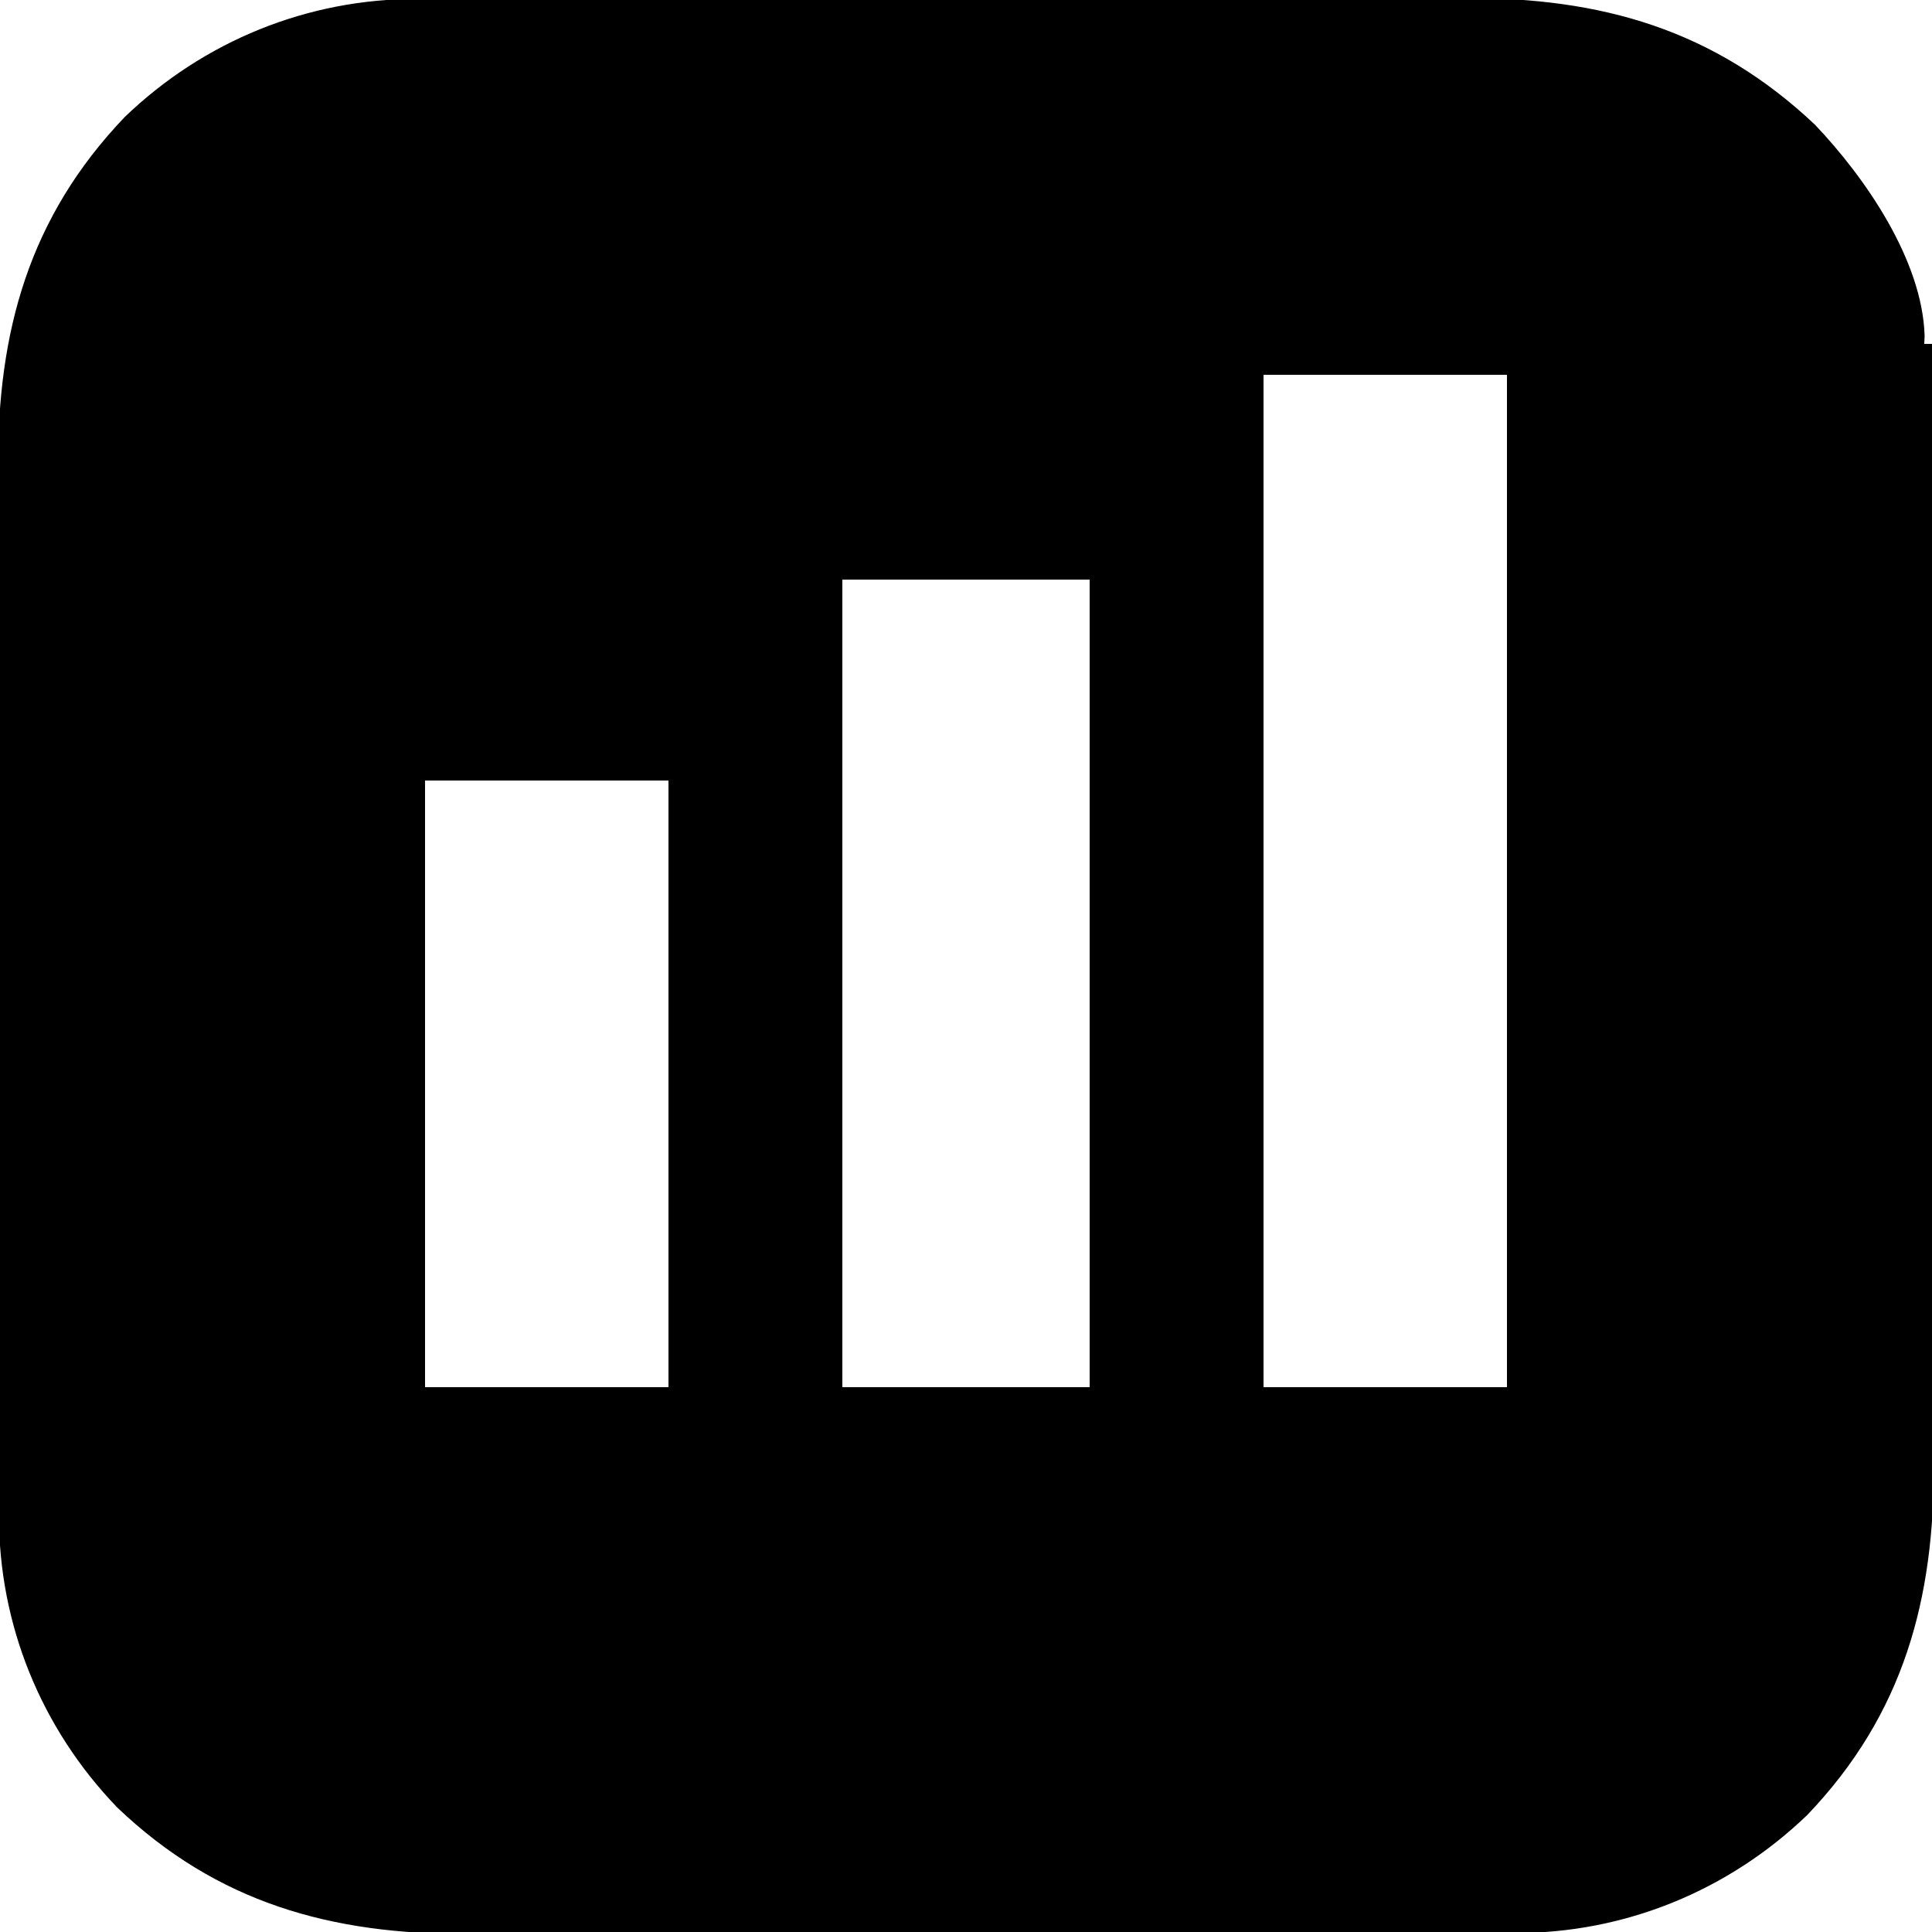
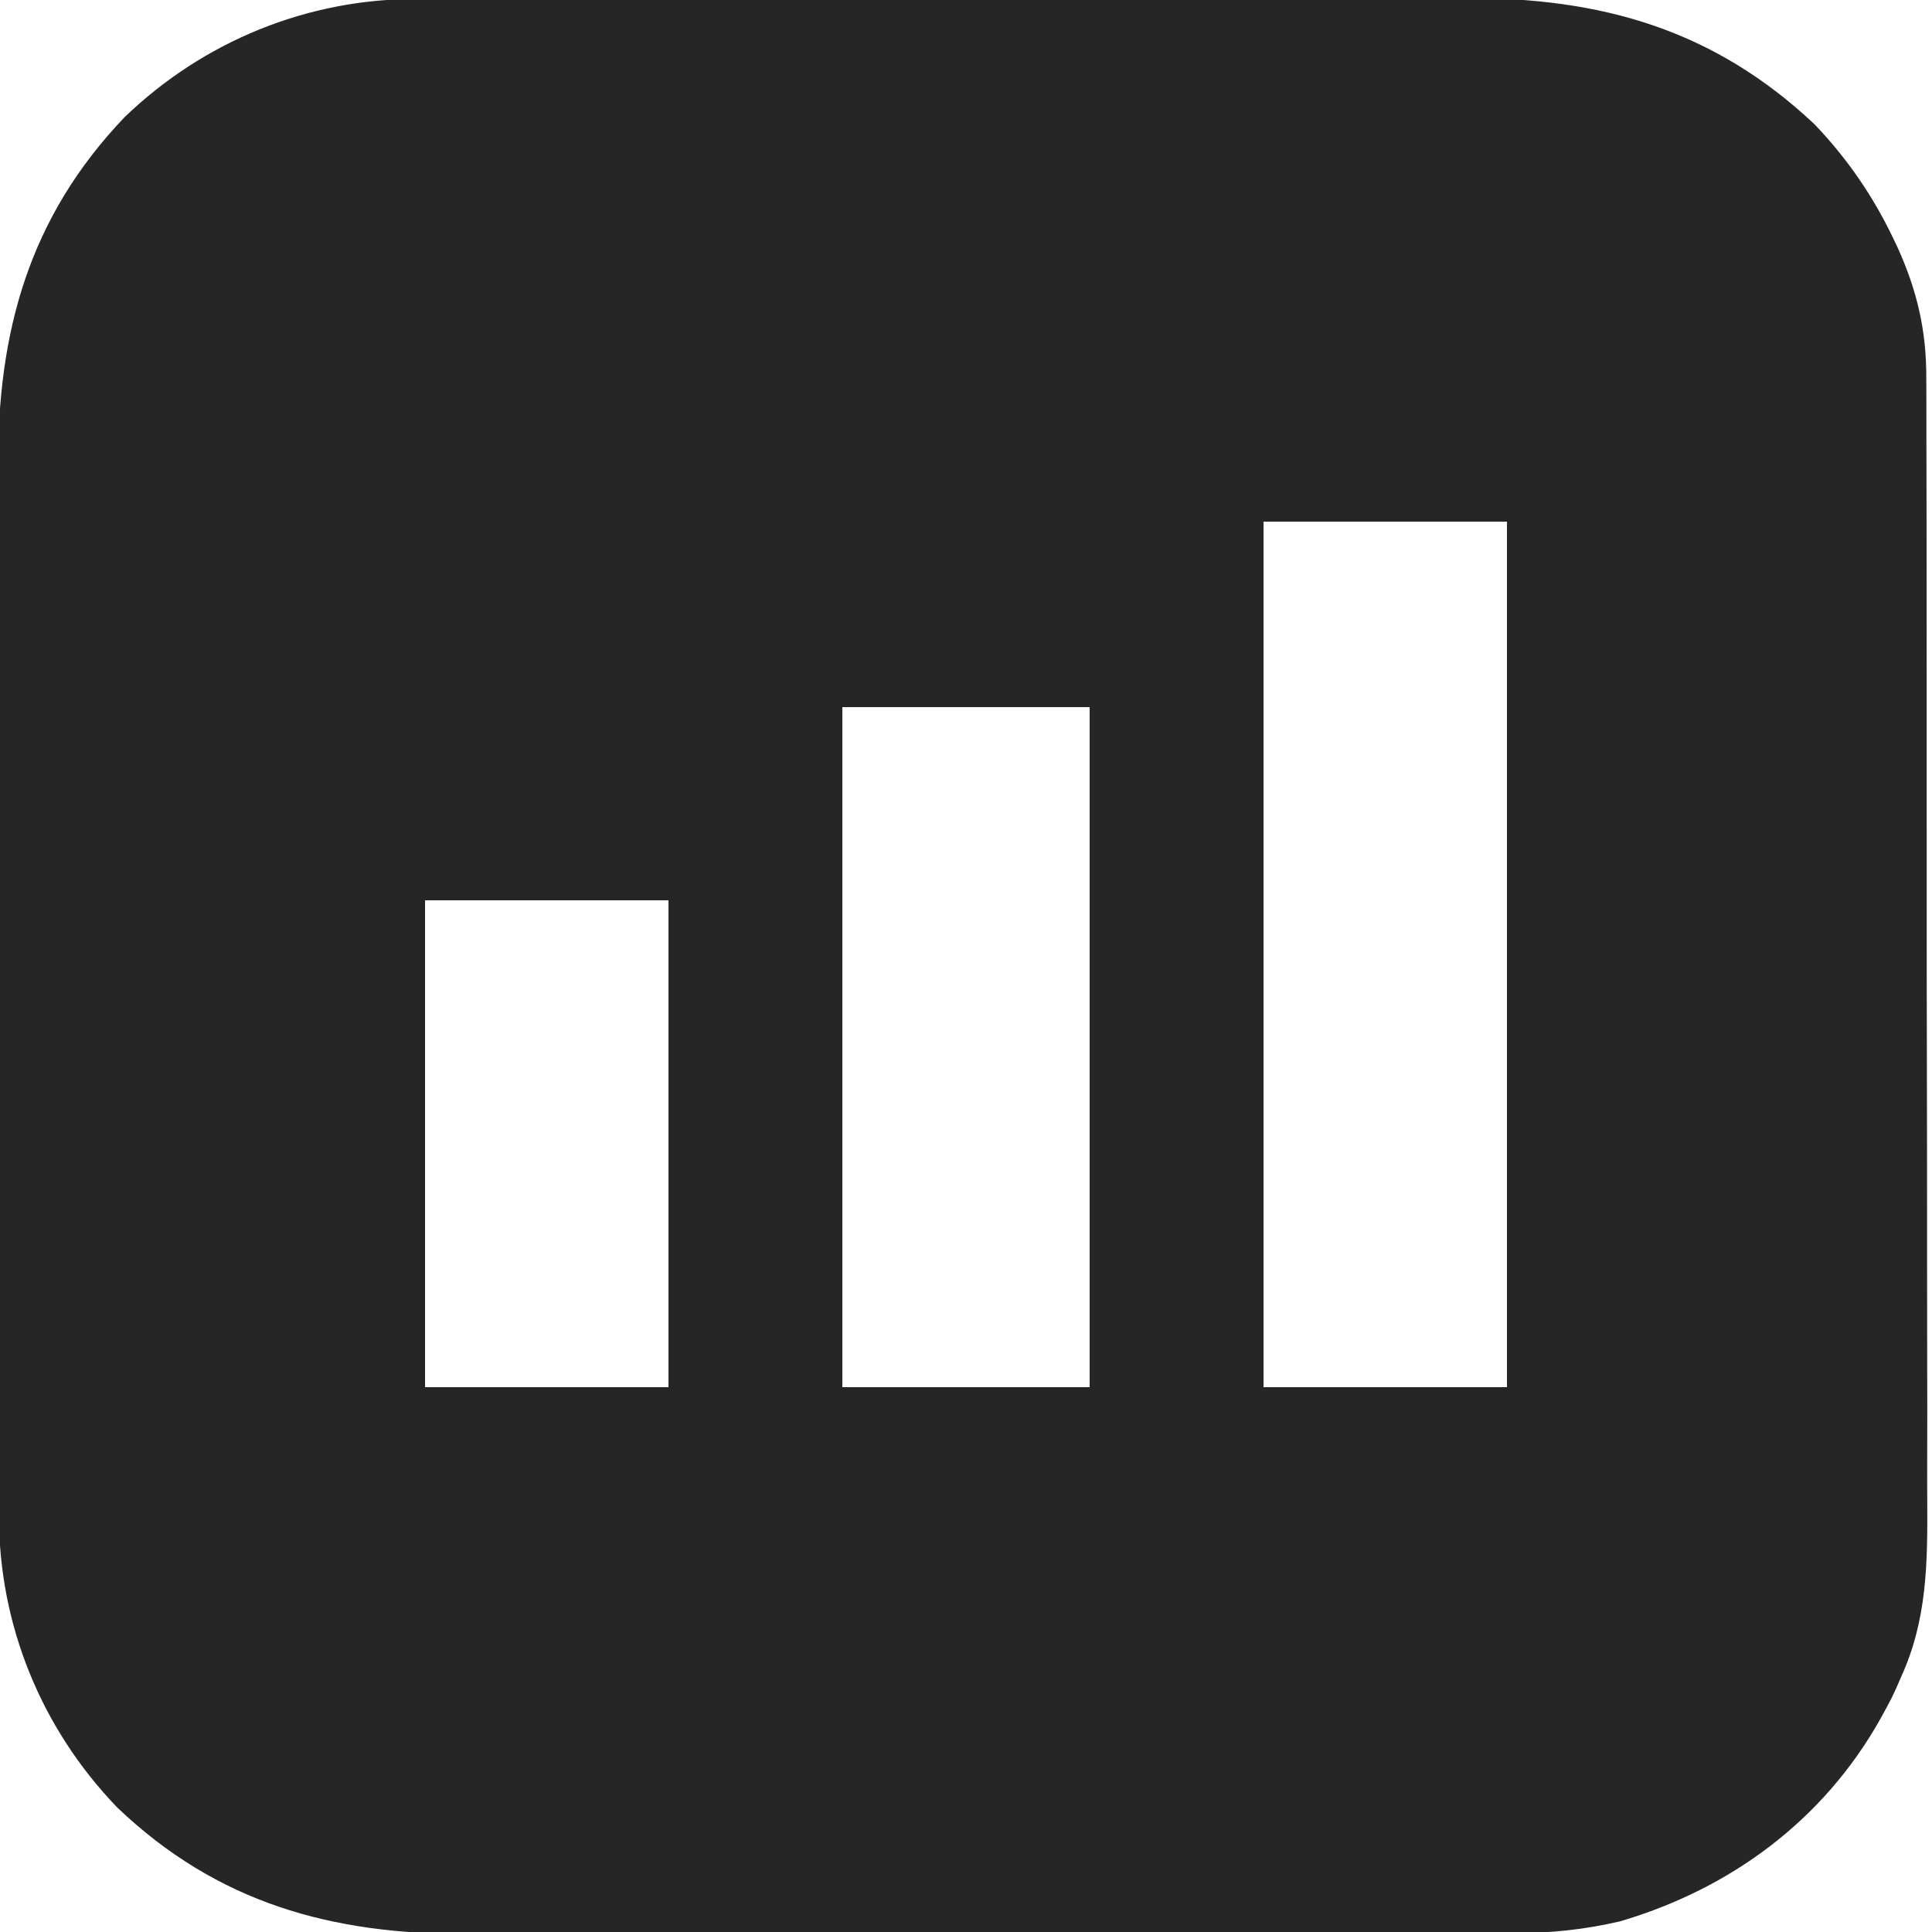
<svg xmlns="http://www.w3.org/2000/svg" version="1.1" width="500" height="500">
-   <path d="M0 0 C1.263 -0.005 2.525 -0.009 3.826 -0.014 C7.301 -0.026 10.776 -0.026 14.251 -0.023 C18.01 -0.023 21.77 -0.034 25.529 -0.043 C32.885 -0.06 40.24 -0.066 47.595 -0.067 C53.58 -0.068 59.564 -0.072 65.549 -0.078 C82.547 -0.096 99.546 -0.105 116.544 -0.103 C117.459 -0.103 118.374 -0.103 119.317 -0.103 C120.691 -0.103 120.691 -0.103 122.093 -0.103 C136.927 -0.102 151.762 -0.121 166.596 -0.149 C181.858 -0.178 197.121 -0.192 212.383 -0.19 C220.939 -0.19 229.496 -0.195 238.052 -0.217 C245.339 -0.235 252.626 -0.239 259.914 -0.226 C263.624 -0.219 267.335 -0.219 271.045 -0.236 C306.452 -0.393 335.6 7.885 361.717 32.517 C374.734 46.187 389.503 67.559 390.119 87.119 C390.09 87.828 390.06 88.537 390.03 89.267 C390.69 89.267 391.35 89.267 392.03 89.267 C392.121 129.218 392.192 169.168 392.234 209.118 C392.239 213.841 392.244 218.565 392.249 223.288 C392.25 224.229 392.251 225.169 392.252 226.138 C392.27 241.335 392.301 256.532 392.338 271.729 C392.376 287.339 392.398 302.949 392.406 318.559 C392.411 328.181 392.429 337.802 392.461 347.423 C392.482 354.033 392.489 360.644 392.484 367.254 C392.481 371.06 392.485 374.865 392.506 378.671 C392.698 414.17 384.697 443.867 359.78 469.955 C339.322 489.641 312.432 500.61 284.059 500.535 C282.796 500.539 281.534 500.544 280.233 500.549 C276.758 500.561 273.283 500.561 269.808 500.558 C266.049 500.558 262.289 500.569 258.53 500.578 C251.174 500.595 243.819 500.6 236.464 500.602 C230.479 500.602 224.495 500.607 218.51 500.613 C201.512 500.631 184.513 500.64 167.515 500.638 C166.6 500.638 165.685 500.638 164.742 500.638 C163.368 500.638 163.368 500.638 161.966 500.638 C147.132 500.637 132.297 500.656 117.463 500.684 C102.201 500.713 86.938 500.727 71.676 500.725 C63.12 500.724 54.563 500.73 46.007 500.751 C38.72 500.77 31.433 500.774 24.145 500.76 C20.435 500.754 16.724 500.754 13.014 500.771 C-22.222 500.927 -51.786 492.728 -77.658 468.017 C-97.344 447.56 -108.314 420.67 -108.238 392.297 C-108.242 391.034 -108.247 389.772 -108.252 388.471 C-108.264 384.996 -108.264 381.521 -108.261 378.046 C-108.261 374.287 -108.272 370.527 -108.281 366.768 C-108.298 359.412 -108.303 352.057 -108.305 344.702 C-108.306 338.717 -108.31 332.733 -108.316 326.748 C-108.334 309.75 -108.343 292.751 -108.341 275.753 C-108.341 274.838 -108.341 273.923 -108.341 272.98 C-108.341 272.064 -108.341 271.148 -108.341 270.204 C-108.34 255.37 -108.359 240.535 -108.387 225.701 C-108.416 210.439 -108.43 195.176 -108.428 179.914 C-108.428 171.358 -108.433 162.801 -108.455 154.245 C-108.473 146.958 -108.477 139.671 -108.464 132.383 C-108.457 128.672 -108.457 124.962 -108.474 121.251 C-108.63 86.016 -100.431 56.452 -75.72 30.58 C-55.263 10.894 -28.373 -0.076 0 0 Z M219.03 97.267 C219.03 183.727 219.03 270.187 219.03 359.267 C239.82 359.267 260.61 359.267 282.03 359.267 C282.03 272.807 282.03 186.347 282.03 97.267 C261.24 97.267 240.45 97.267 219.03 97.267 Z M110.03 150.267 C110.03 219.237 110.03 288.207 110.03 359.267 C131.15 359.267 152.27 359.267 174.03 359.267 C174.03 290.297 174.03 221.327 174.03 150.267 C152.91 150.267 131.79 150.267 110.03 150.267 Z M2.03 202.267 C2.03 254.077 2.03 305.887 2.03 359.267 C22.82 359.267 43.61 359.267 65.03 359.267 C65.03 307.457 65.03 255.647 65.03 202.267 C44.24 202.267 23.45 202.267 2.03 202.267 Z " fill="#000000" transform="translate(107.9705,-0.2674255)" />
+   <path d="M0 0 C1.263 -0.005 2.525 -0.009 3.826 -0.014 C7.301 -0.026 10.776 -0.026 14.251 -0.023 C18.01 -0.023 21.77 -0.034 25.529 -0.043 C32.885 -0.06 40.24 -0.066 47.595 -0.067 C53.58 -0.068 59.564 -0.072 65.549 -0.078 C82.547 -0.096 99.546 -0.105 116.544 -0.103 C117.459 -0.103 118.374 -0.103 119.317 -0.103 C120.691 -0.103 120.691 -0.103 122.093 -0.103 C136.927 -0.102 151.762 -0.121 166.596 -0.149 C181.858 -0.178 197.121 -0.192 212.383 -0.19 C220.939 -0.19 229.496 -0.195 238.052 -0.217 C245.339 -0.235 252.626 -0.239 259.914 -0.226 C263.624 -0.219 267.335 -0.219 271.045 -0.236 C306.452 -0.393 335.6 7.885 361.717 32.517 C370.078 41.297 376.745 50.959 381.967 61.892 C382.497 63 382.497 63 383.037 64.13 C388.183 75.429 390.627 85.896 390.551 98.314 C390.557 99.681 390.565 101.049 390.574 102.417 C390.595 106.138 390.59 109.859 390.582 113.581 C390.577 117.609 390.595 121.637 390.61 125.665 C390.635 133.543 390.639 141.42 390.634 149.298 C390.631 155.707 390.634 162.116 390.643 168.524 C390.644 169.439 390.645 170.353 390.646 171.295 C390.649 173.154 390.651 175.012 390.654 176.87 C390.675 194.272 390.671 211.675 390.659 229.077 C390.648 244.966 390.671 260.854 390.709 276.742 C390.748 293.089 390.764 309.436 390.757 325.784 C390.753 334.948 390.758 344.112 390.786 353.277 C390.81 361.08 390.813 368.883 390.789 376.686 C390.777 380.661 390.774 384.634 390.799 388.608 C390.89 404.667 390.808 419.407 384.03 434.267 C383.623 435.206 383.217 436.144 382.798 437.111 C381.88 439.166 380.877 441.116 379.78 443.08 C379.402 443.772 379.024 444.463 378.635 445.176 C363.917 471.359 339.891 489.101 311.28 497.514 C302.109 499.641 293.478 500.56 284.059 500.535 C282.796 500.539 281.534 500.544 280.233 500.549 C276.758 500.561 273.283 500.561 269.808 500.558 C266.049 500.558 262.289 500.569 258.53 500.578 C251.174 500.595 243.819 500.6 236.464 500.602 C230.479 500.602 224.495 500.607 218.51 500.613 C201.512 500.631 184.513 500.64 167.515 500.638 C166.6 500.638 165.685 500.638 164.742 500.638 C163.368 500.638 163.368 500.638 161.966 500.638 C147.132 500.637 132.297 500.656 117.463 500.684 C102.201 500.713 86.938 500.727 71.676 500.725 C63.12 500.724 54.563 500.73 46.007 500.751 C38.72 500.77 31.433 500.774 24.145 500.76 C20.435 500.754 16.724 500.754 13.014 500.771 C-22.222 500.927 -51.786 492.728 -77.658 468.017 C-97.344 447.56 -108.314 420.67 -108.238 392.297 C-108.242 391.034 -108.247 389.772 -108.252 388.471 C-108.264 384.996 -108.264 381.521 -108.261 378.046 C-108.261 374.287 -108.272 370.527 -108.281 366.768 C-108.298 359.412 -108.303 352.057 -108.305 344.702 C-108.306 338.717 -108.31 332.733 -108.316 326.748 C-108.334 309.75 -108.343 292.751 -108.341 275.753 C-108.341 274.838 -108.341 273.923 -108.341 272.98 C-108.341 272.064 -108.341 271.148 -108.341 270.204 C-108.34 255.37 -108.359 240.535 -108.387 225.701 C-108.416 210.439 -108.43 195.176 -108.428 179.914 C-108.428 171.358 -108.433 162.801 -108.455 154.245 C-108.473 146.958 -108.477 139.671 -108.464 132.383 C-108.457 128.672 -108.457 124.962 -108.474 121.251 C-108.63 86.016 -100.431 56.452 -75.72 30.58 C-55.263 10.894 -28.373 -0.076 0 0 Z M219.03 135.267 C219.03 209.187 219.03 283.107 219.03 359.267 C239.82 359.267 260.61 359.267 282.03 359.267 C282.03 285.347 282.03 211.427 282.03 135.267 C261.24 135.267 240.45 135.267 219.03 135.267 Z M110.03 183.267 C110.03 241.347 110.03 299.427 110.03 359.267 C131.15 359.267 152.27 359.267 174.03 359.267 C174.03 301.187 174.03 243.107 174.03 183.267 C152.91 183.267 131.79 183.267 110.03 183.267 Z M2.03 233.267 C2.03 274.847 2.03 316.427 2.03 359.267 C22.82 359.267 43.61 359.267 65.03 359.267 C65.03 317.687 65.03 276.107 65.03 233.267 C44.24 233.267 23.45 233.267 2.03 233.267 Z " fill="#262626" transform="translate(107.9705,-0.2674255)" />
</svg>
